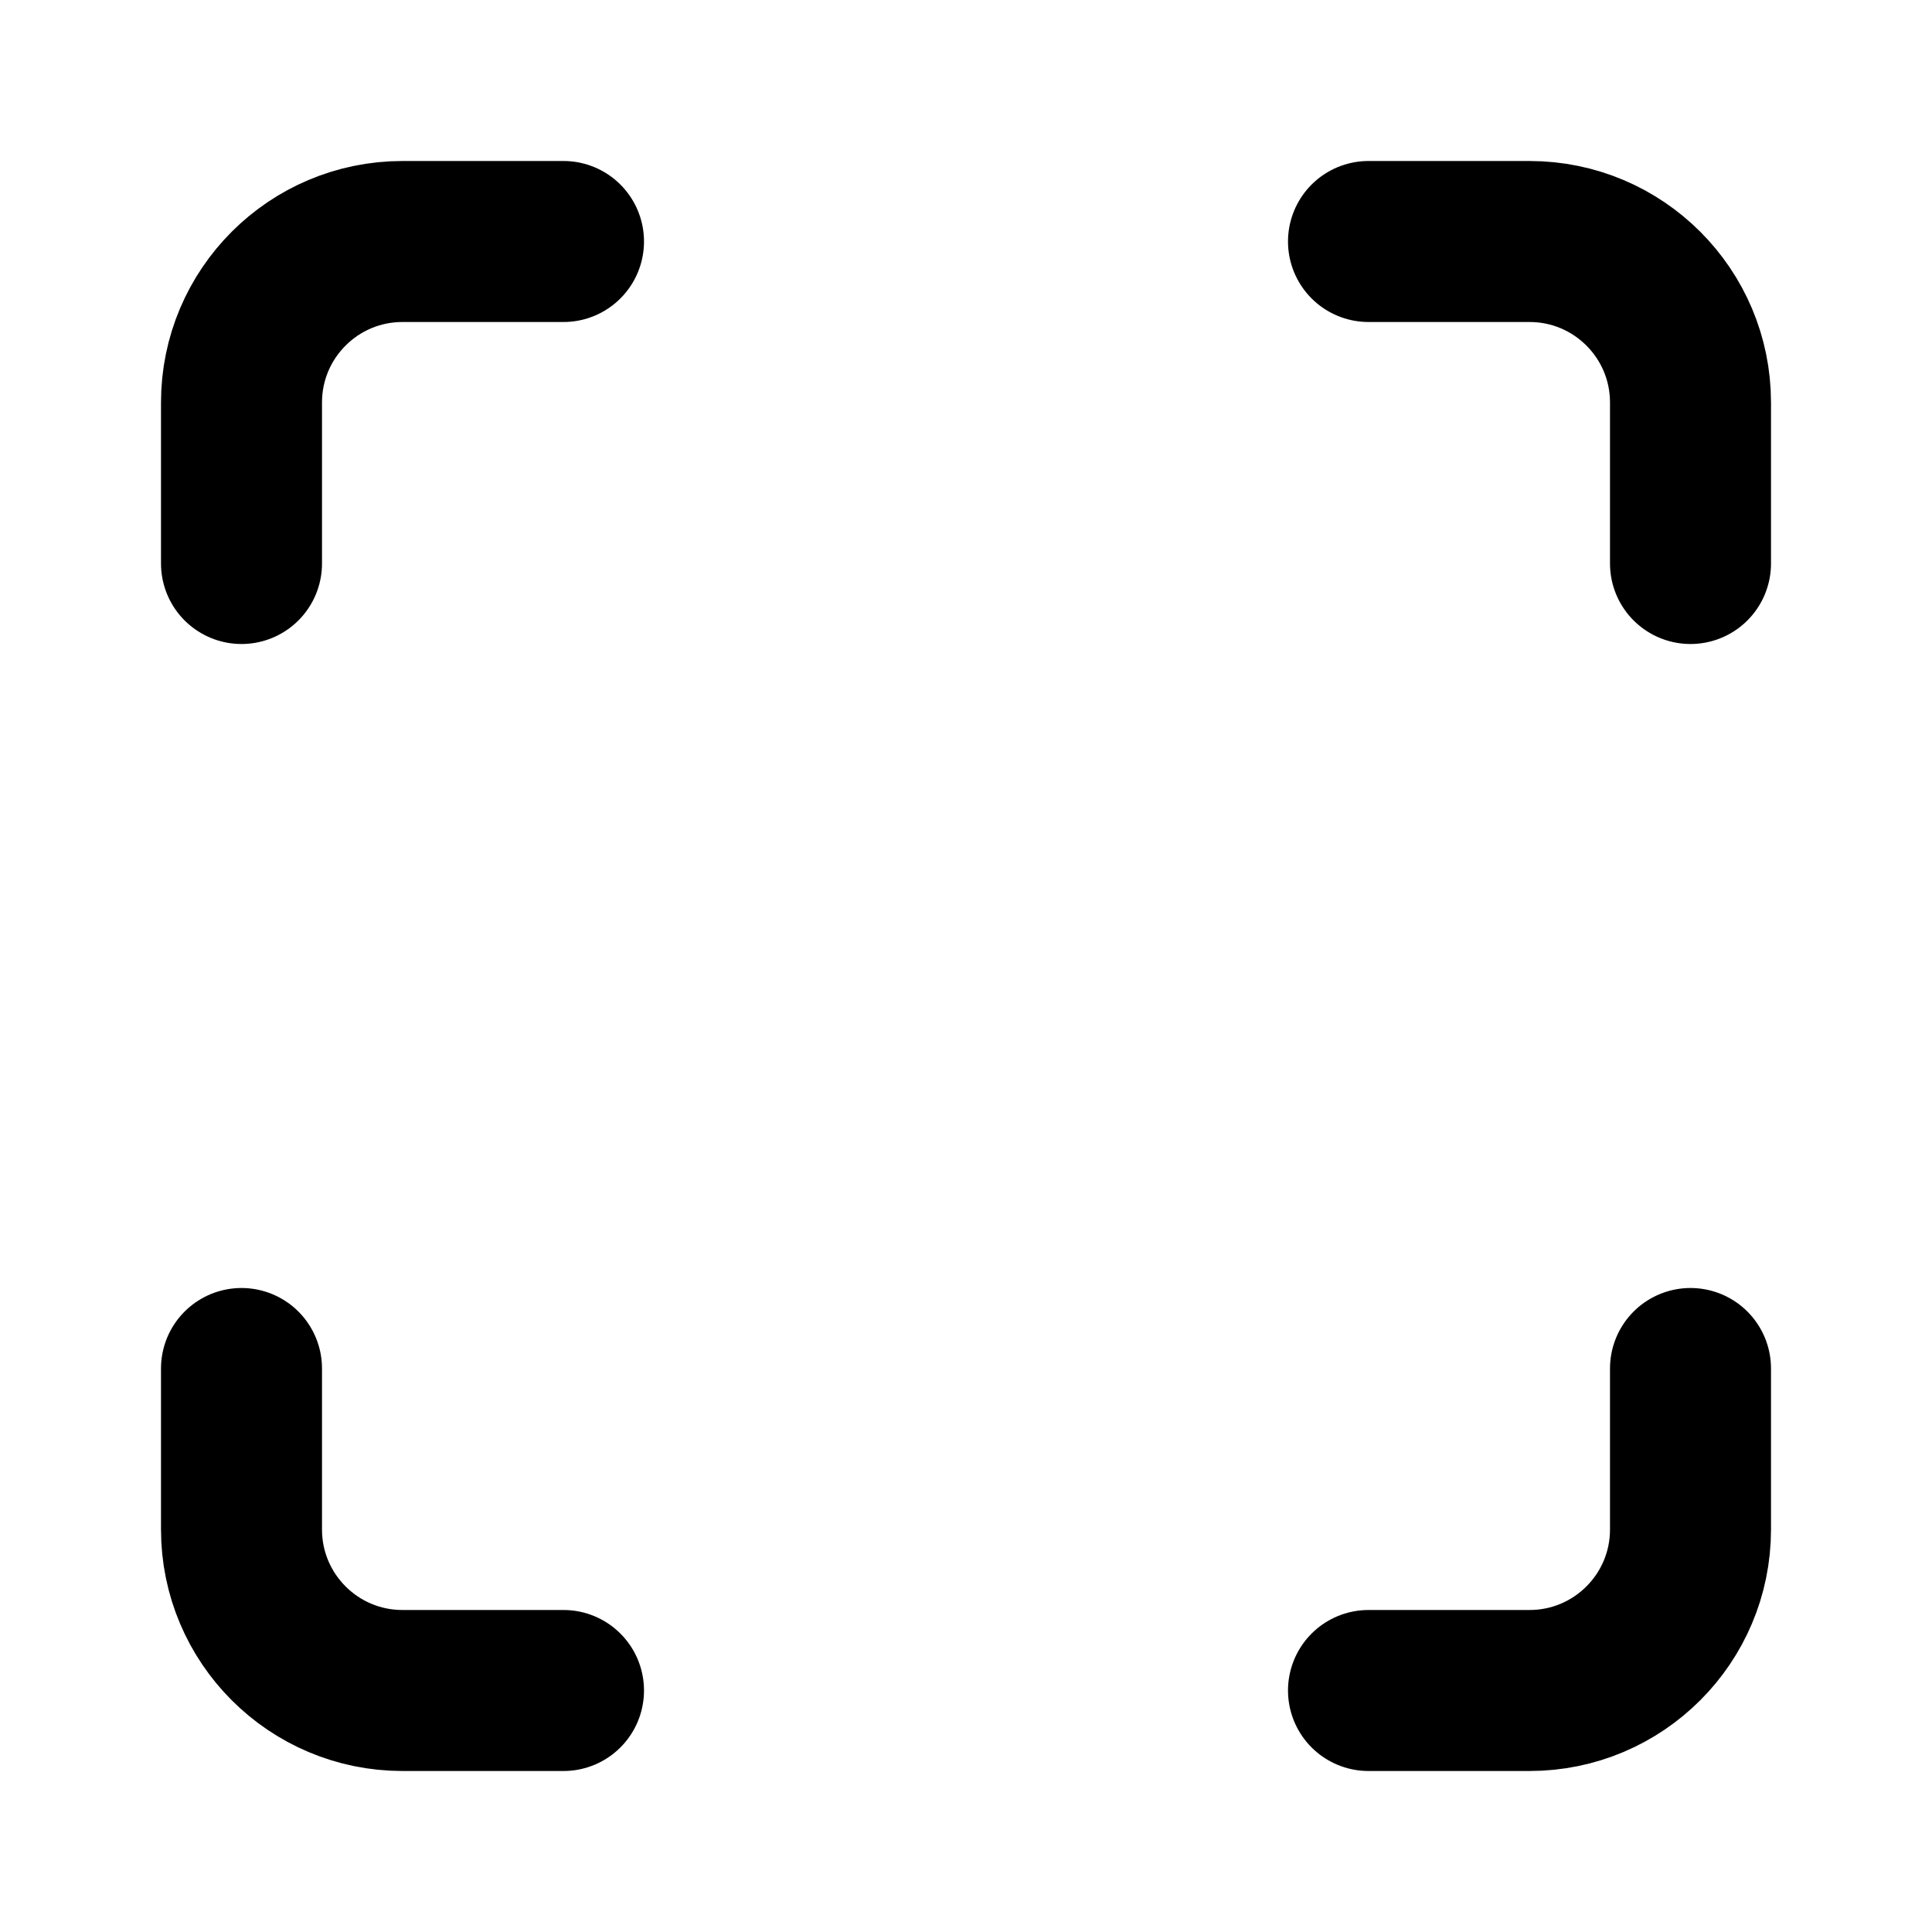
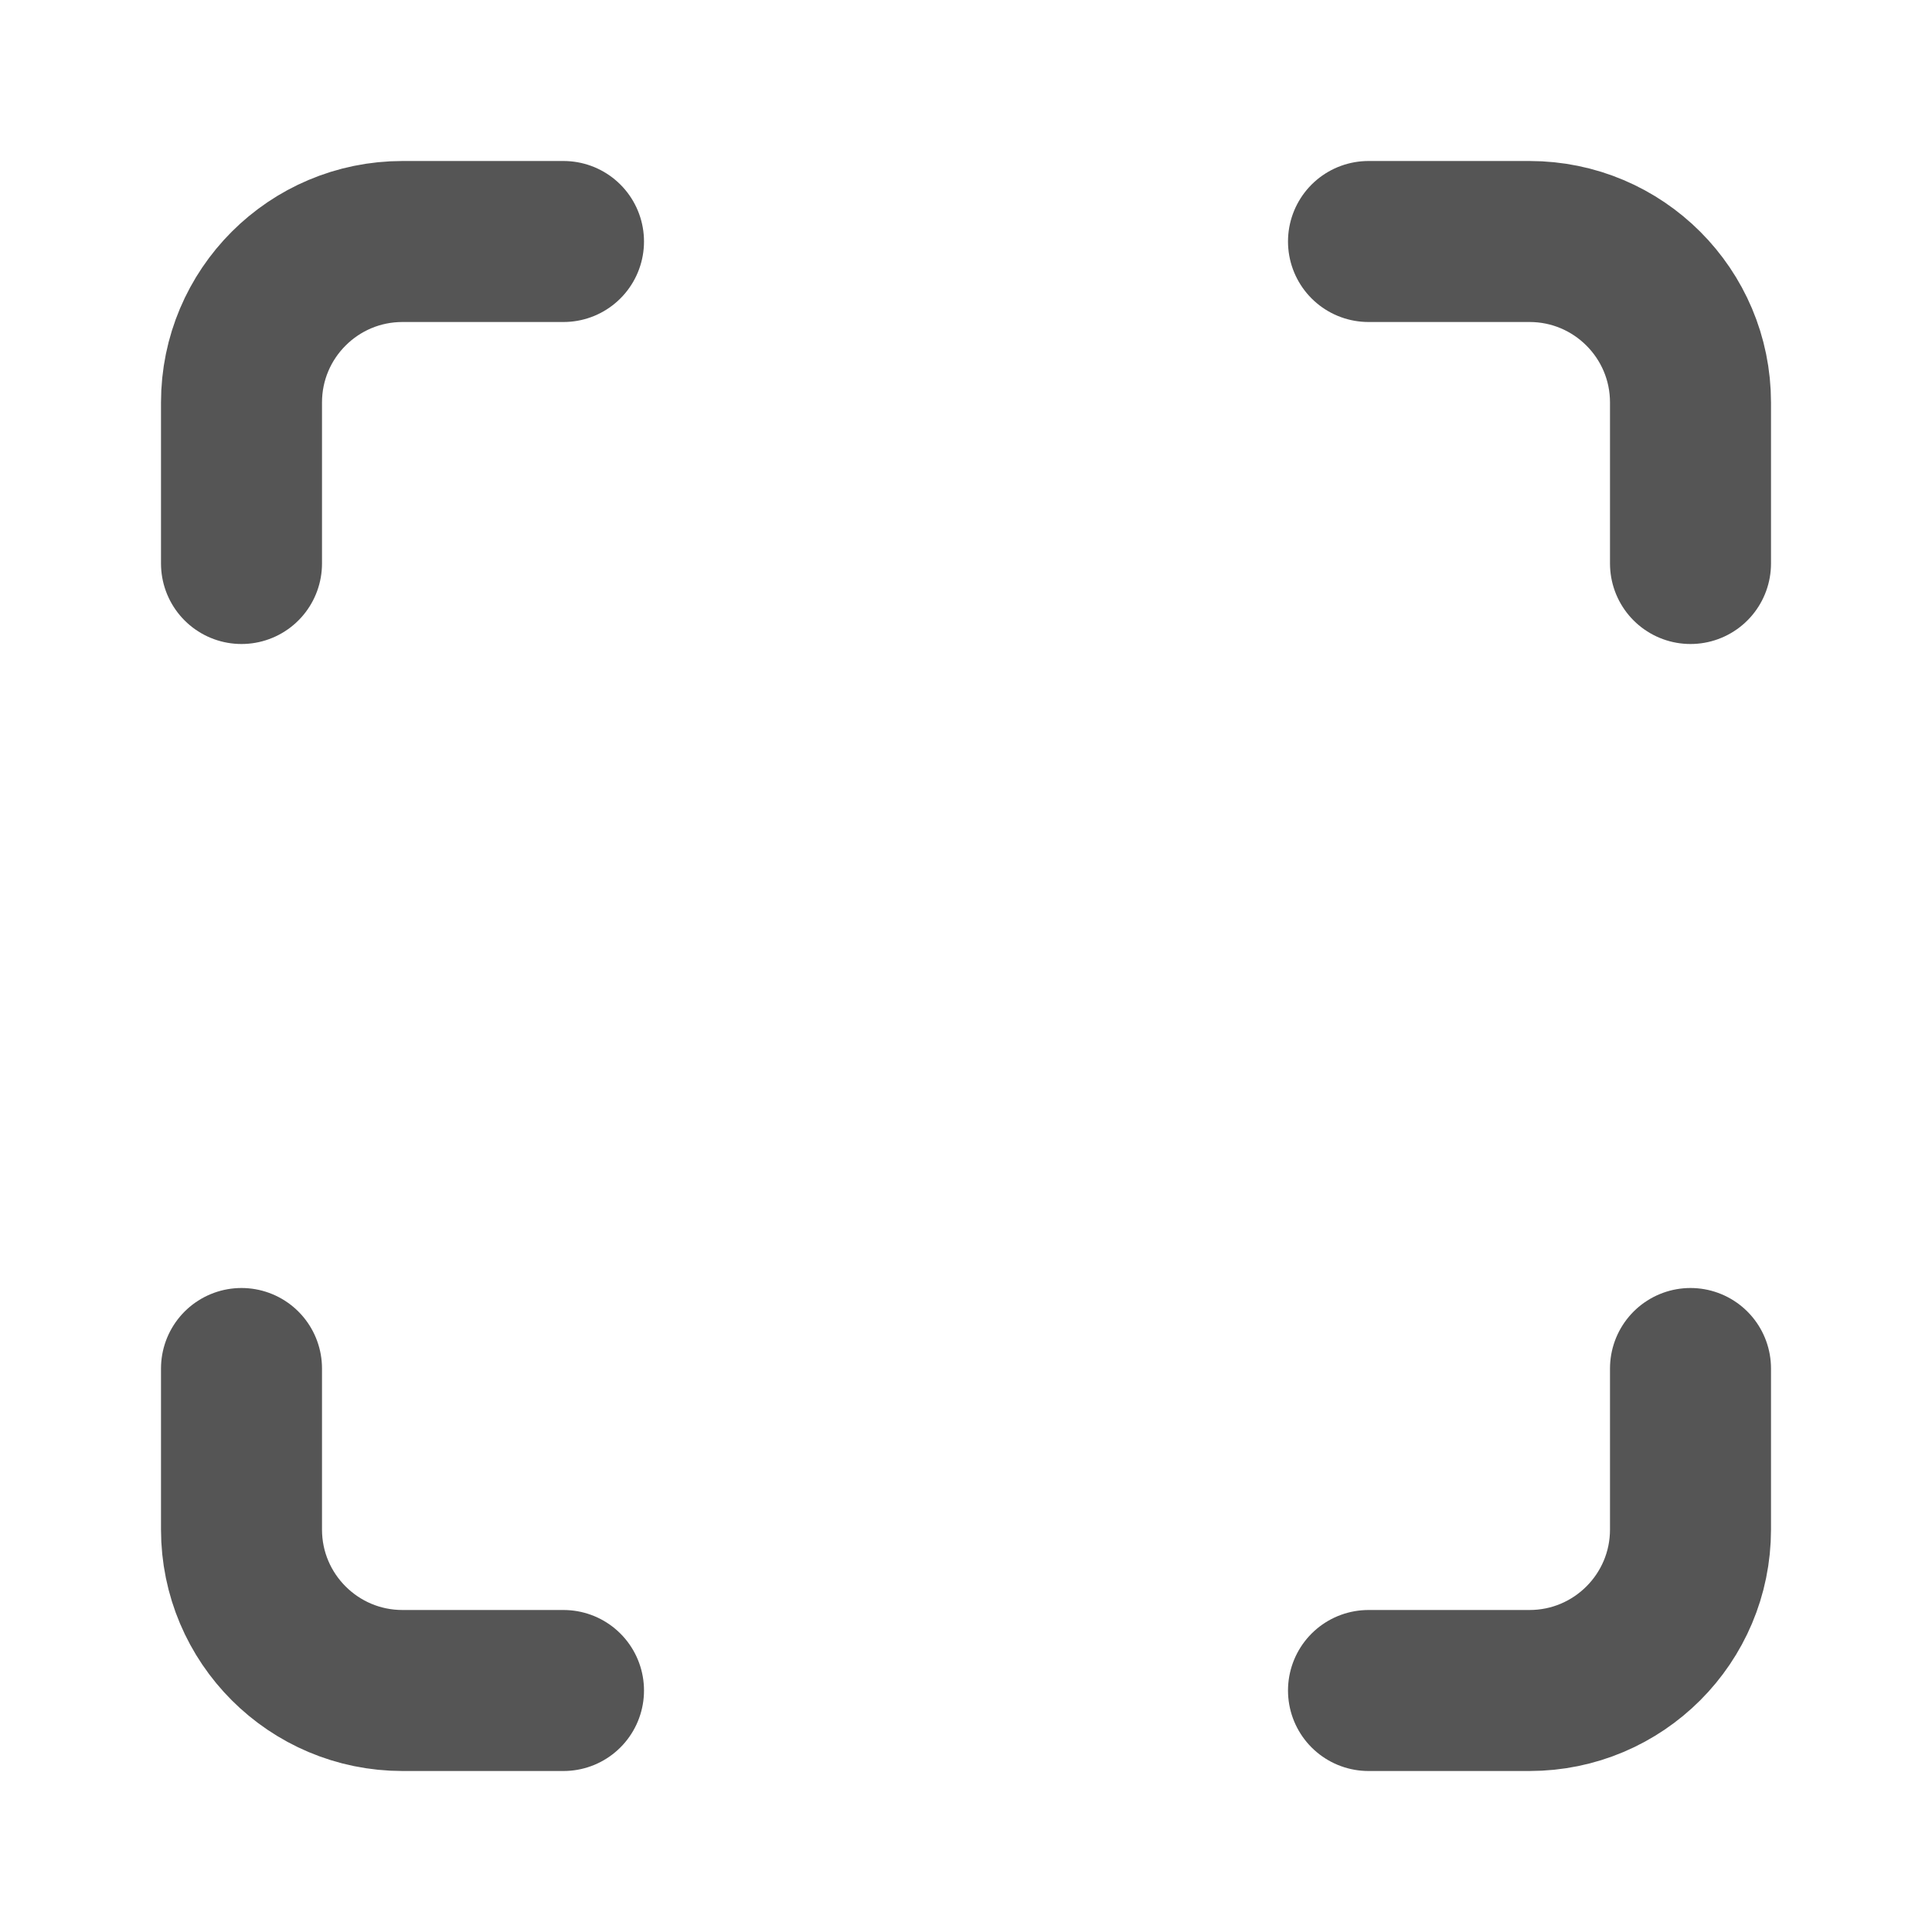
<svg xmlns="http://www.w3.org/2000/svg" viewBox="0 0 24 24" fill="none" stroke="currentColor" stroke-width="2" stroke-linecap="round" stroke-linejoin="round">
+   <style>:root{color:#555}@media(prefers-color-scheme:dark){:root{color:#bbb}}</style>
  <path d="M3 7V5a2 2 0 0 1 2-2h2M17 3h2a2 2 0 0 1 2 2v2M21 17v2a2 2 0 0 1-2 2h-2M7 21H5a2 2 0 0 1-2-2v-2" />
</svg>
